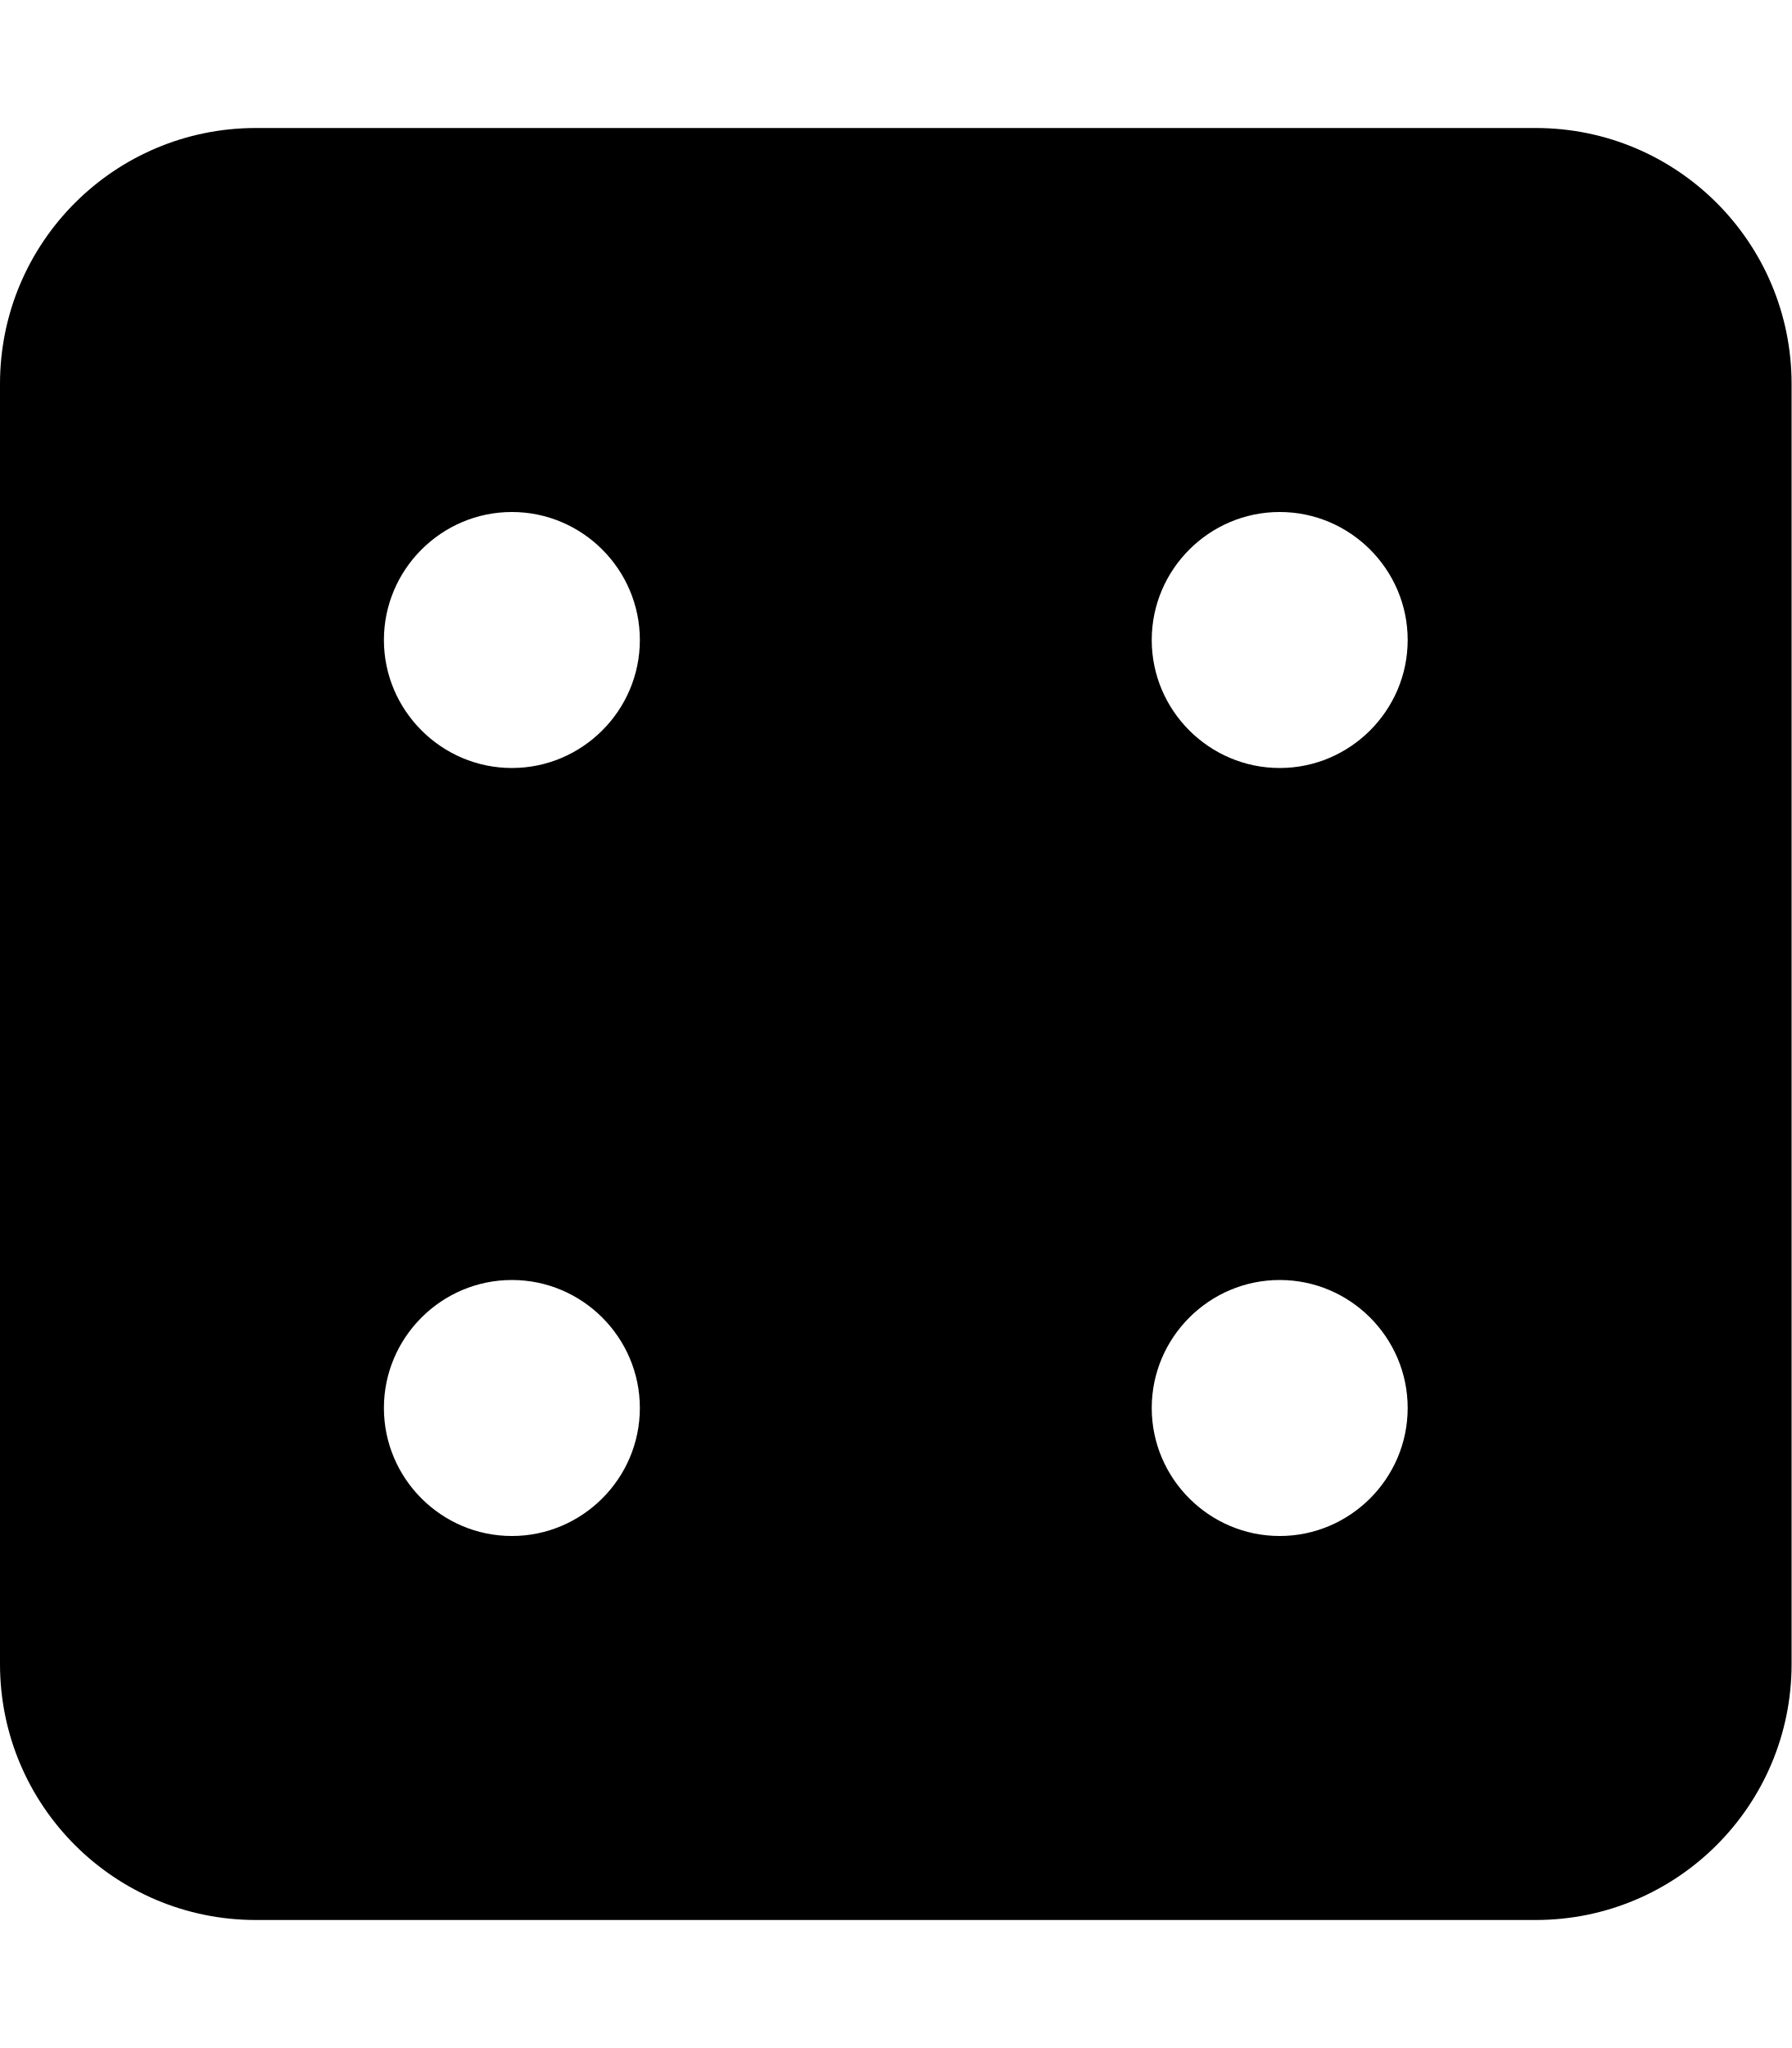
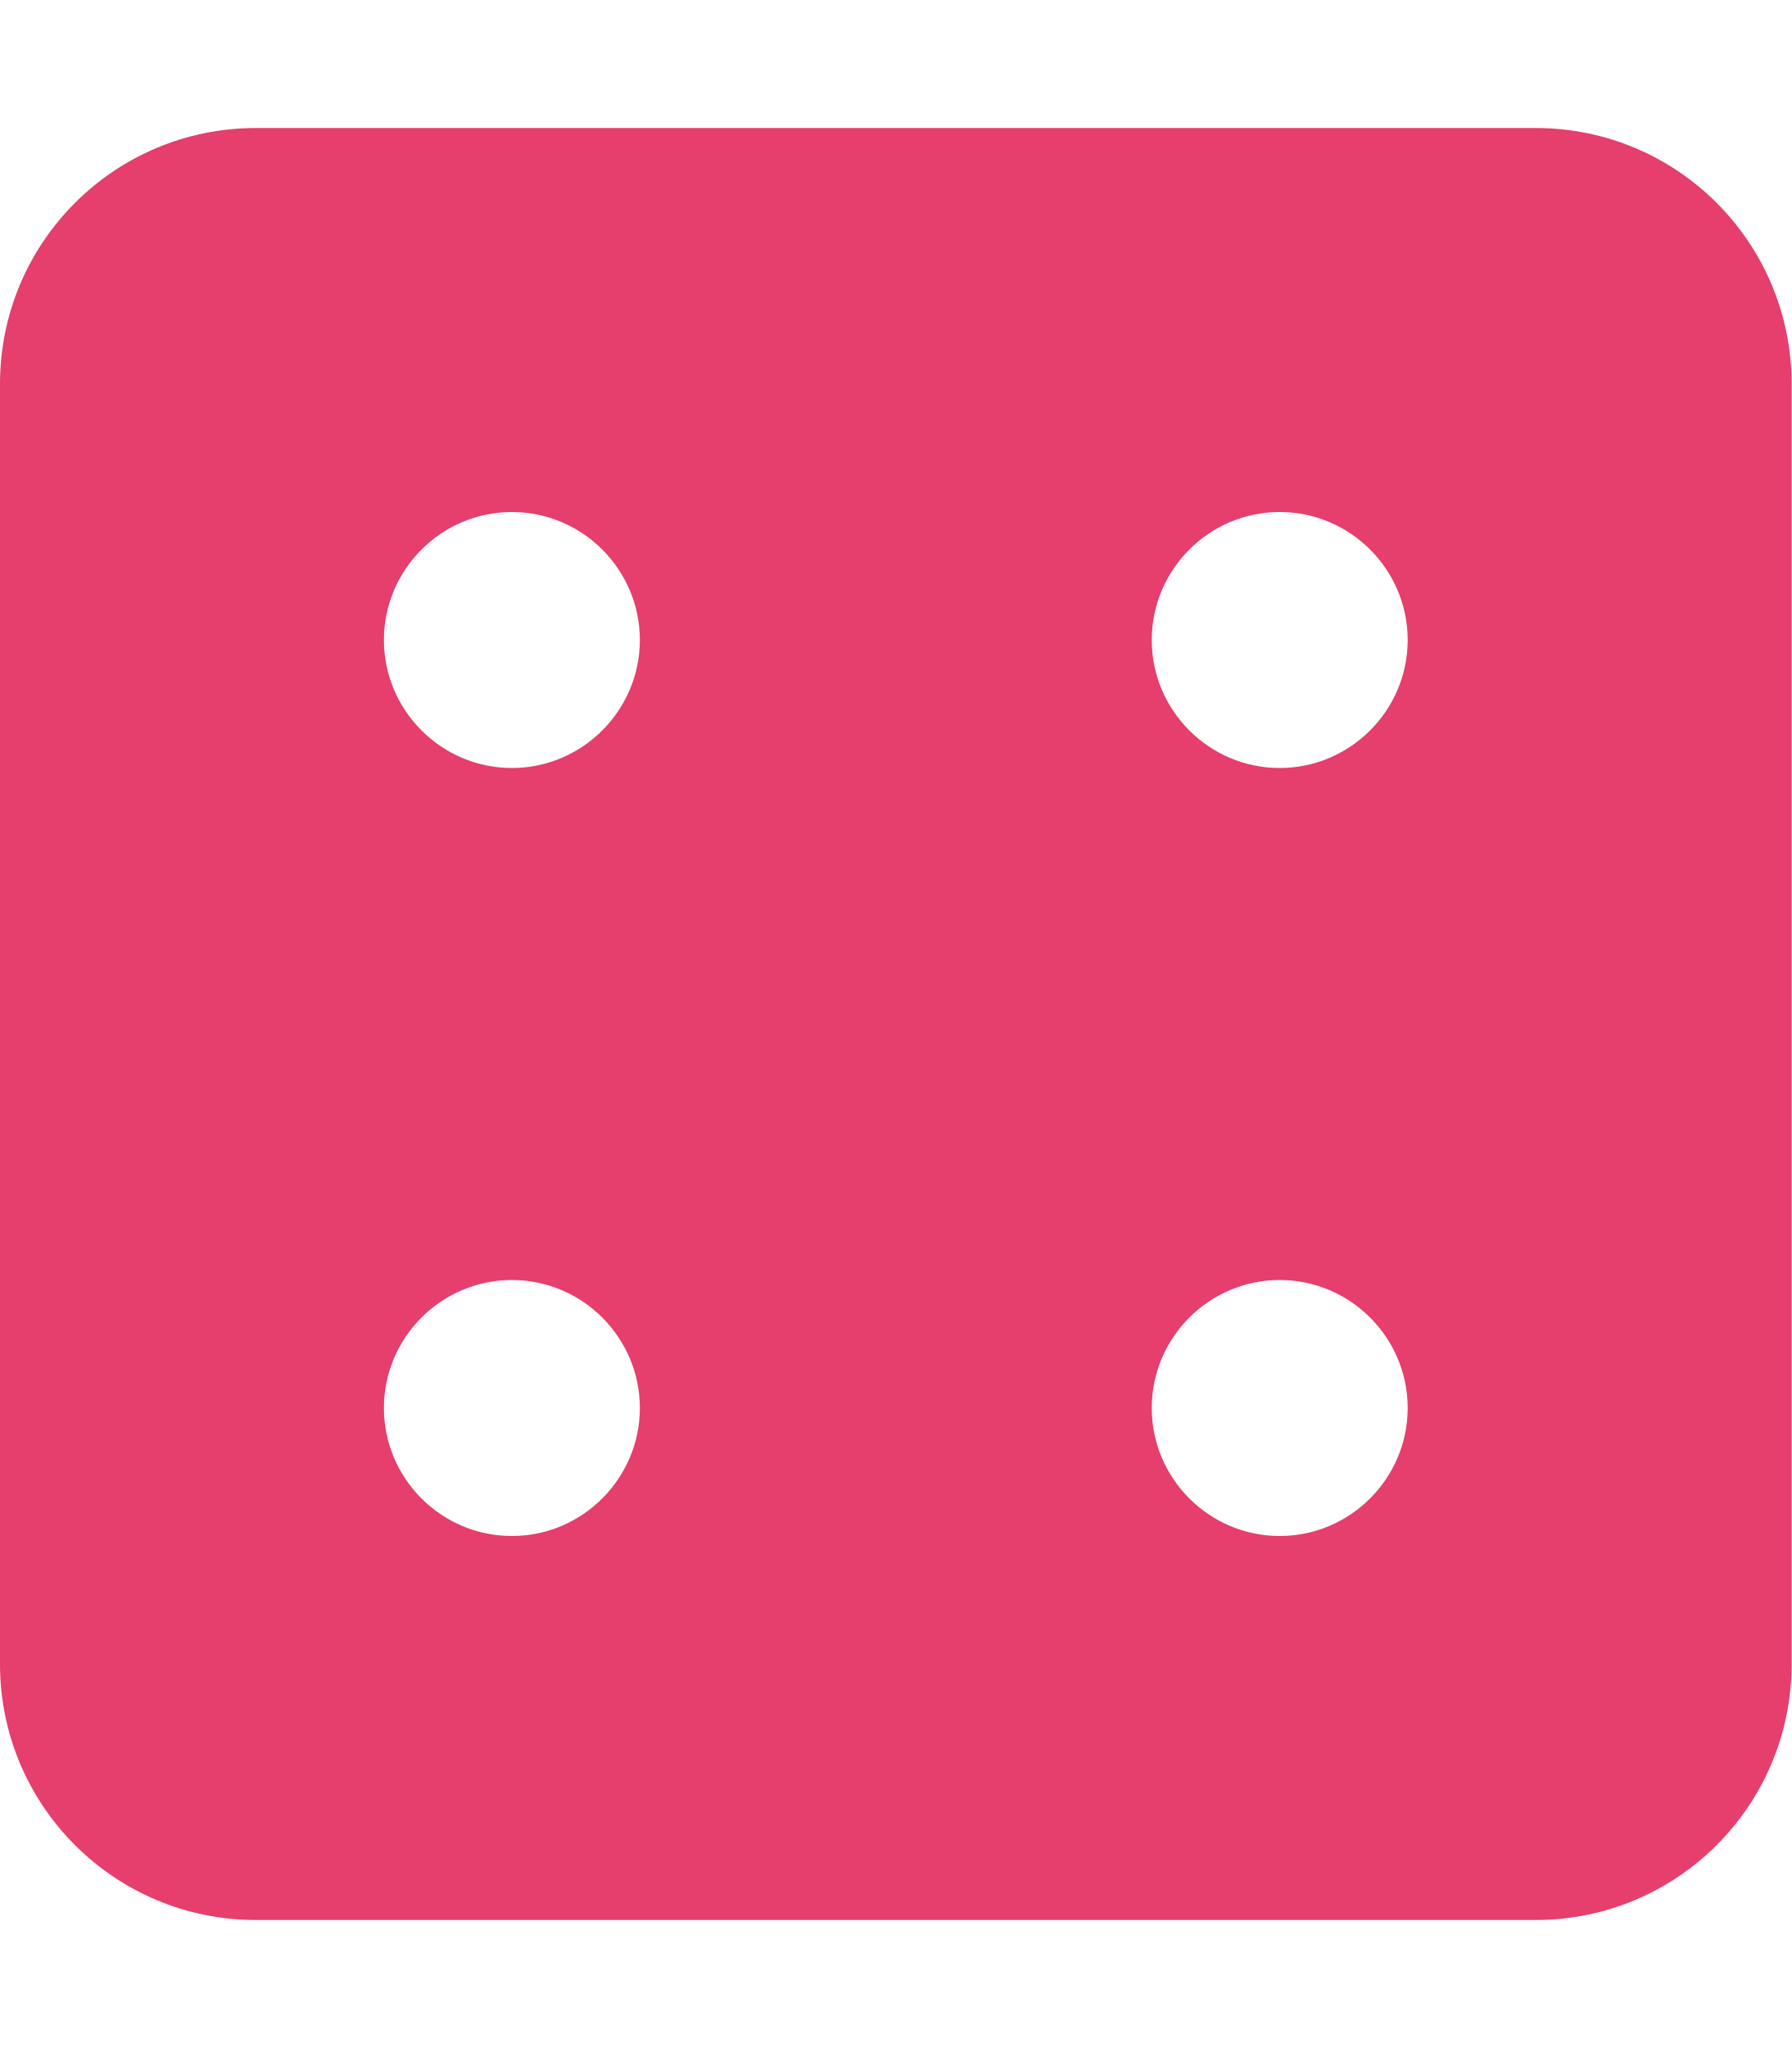
- <svg xmlns="http://www.w3.org/2000/svg" width="100px" viewBox="0 0 448 512">
+ <svg xmlns="http://www.w3.org/2000/svg" fill="#E63E6D" width="200px" viewBox="0 0 448 512">
  <path d="M384 32H64C28.62 32 0 60.62 0 96v320c0 35.38 28.62 64 64 64h320c35.38 0 64-28.62 64-64V96C448 60.62 419.4 32 384 32zM128 384c-17.62 0-32-14.38-32-32s14.38-32 32-32s32 14.38 32 32S145.6 384 128 384zM128 192C110.4 192 96 177.6 96 160s14.38-32 32-32s32 14.38 32 32S145.6 192 128 192zM320 384c-17.62 0-32-14.38-32-32s14.38-32 32-32s32 14.38 32 32S337.6 384 320 384zM320 192c-17.62 0-32-14.38-32-32s14.38-32 32-32s32 14.38 32 32S337.6 192 320 192z" />
</svg>
